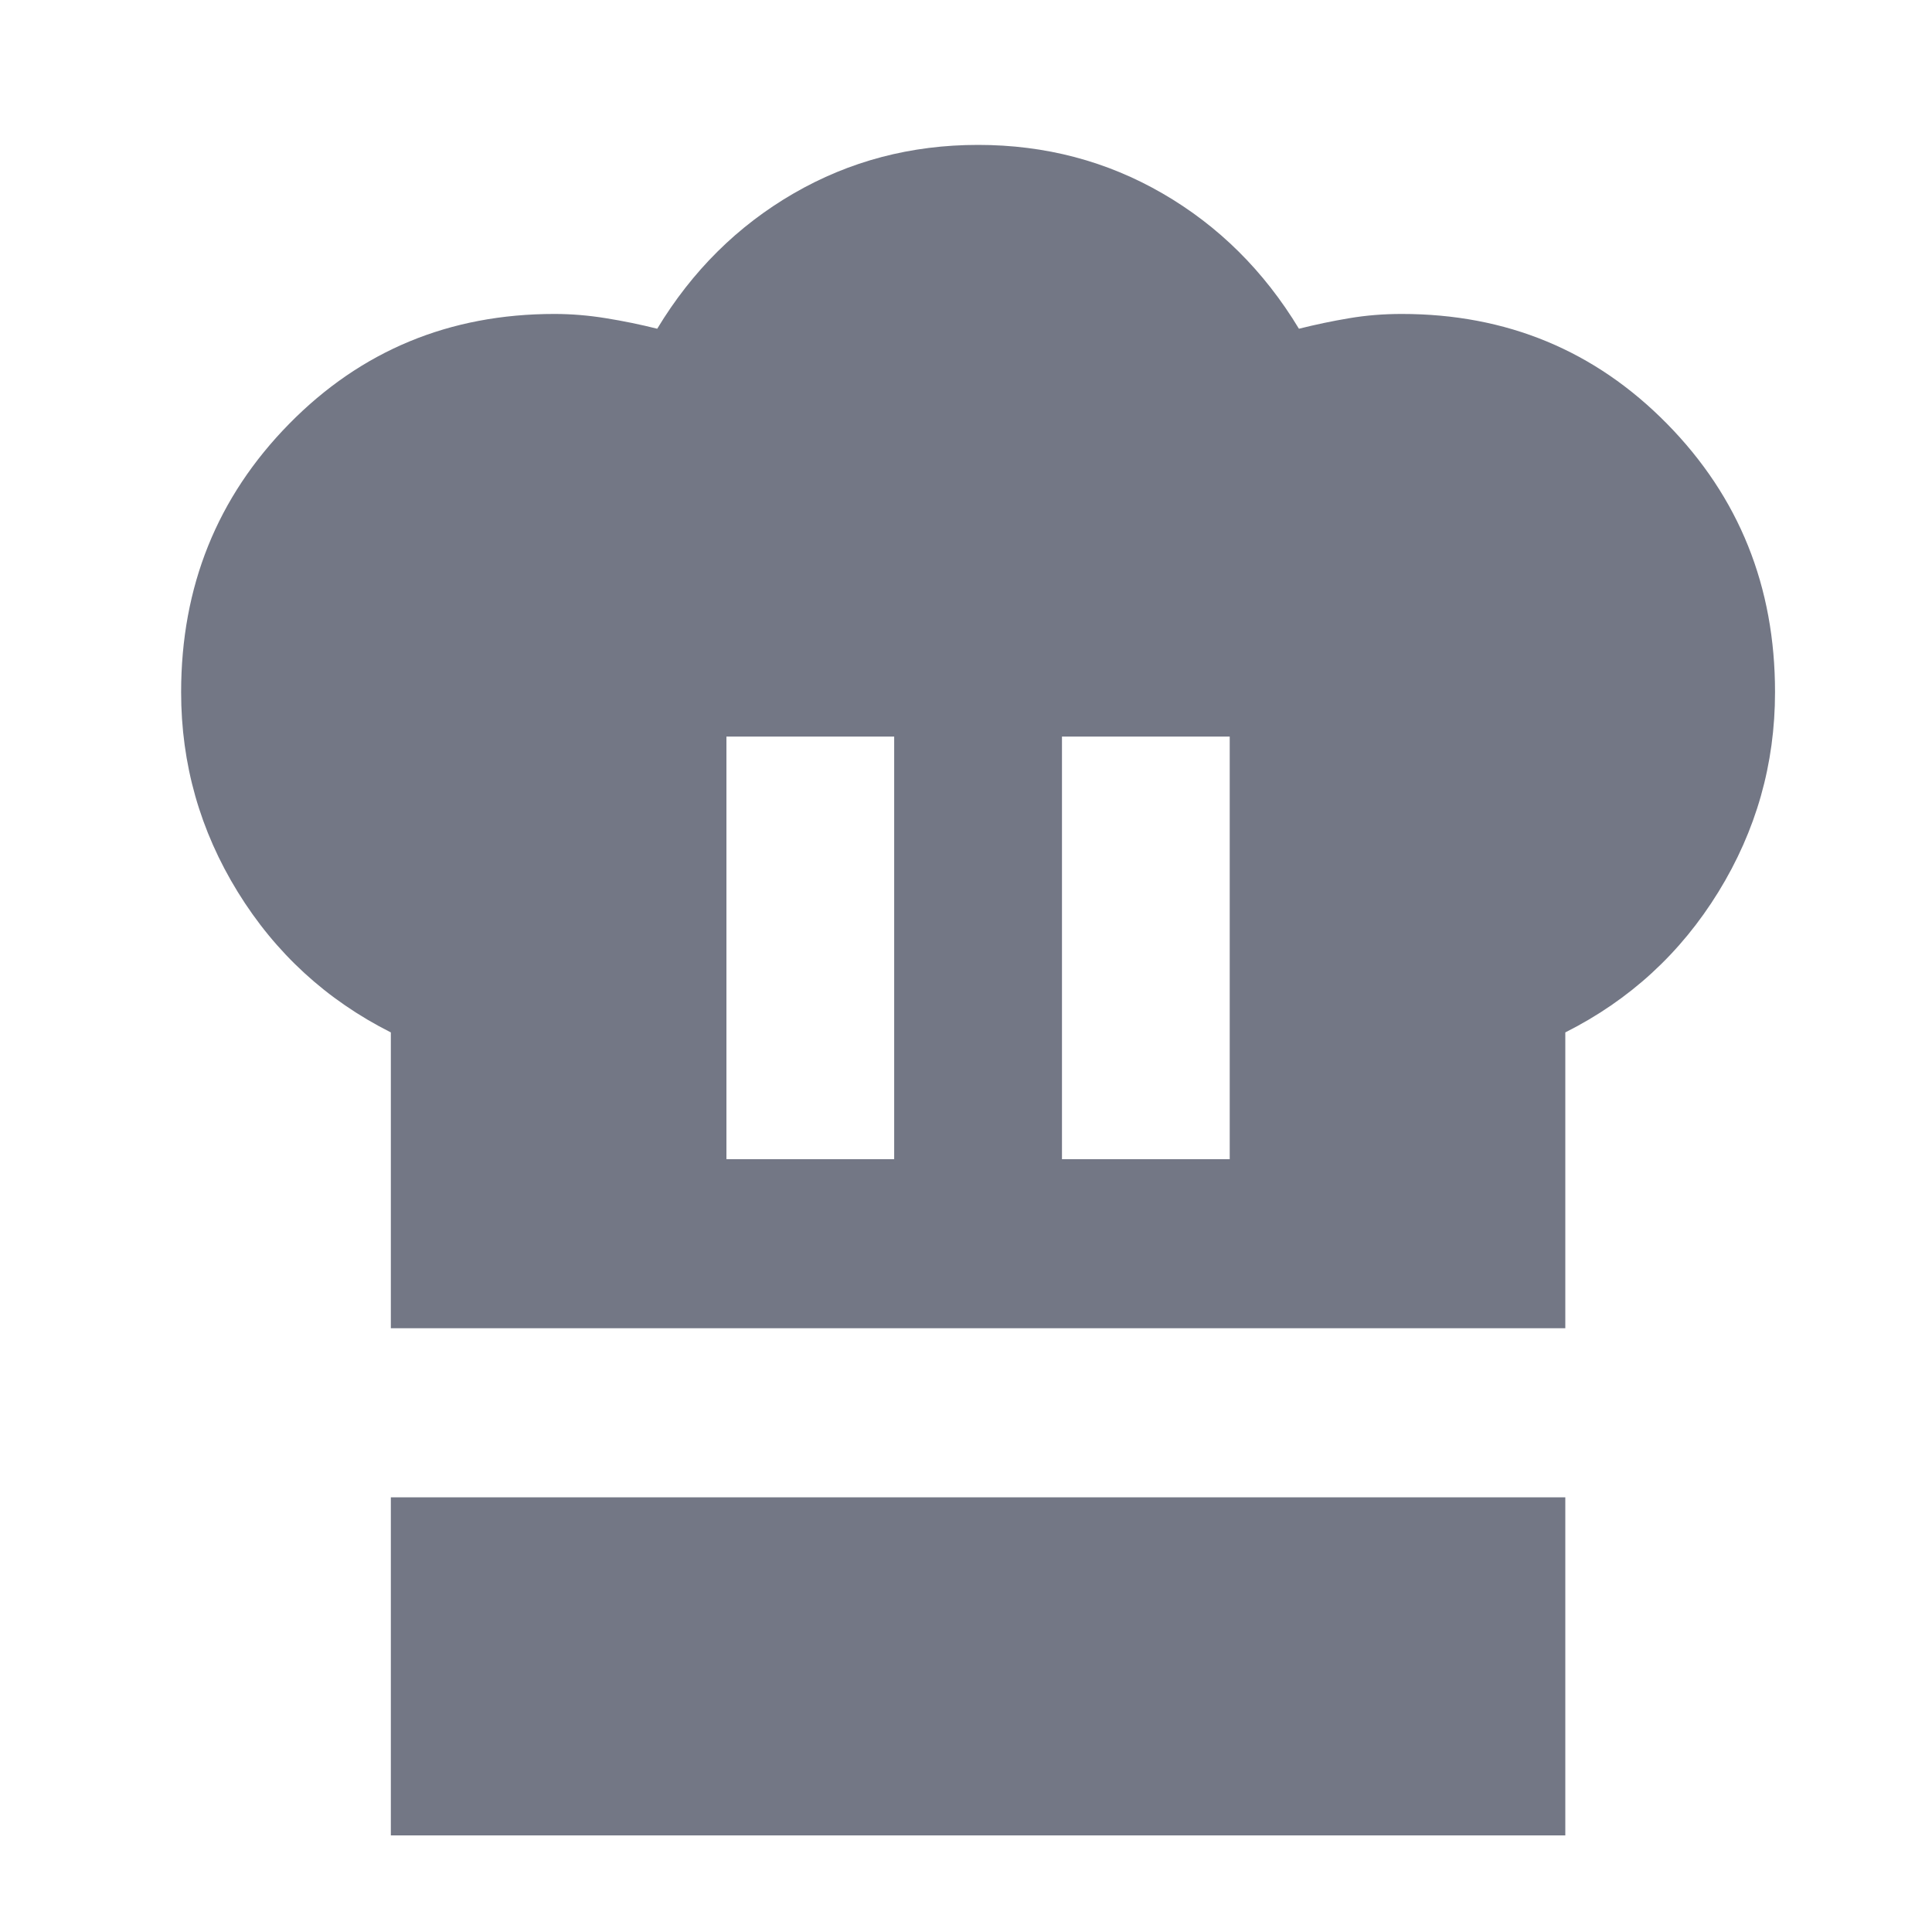
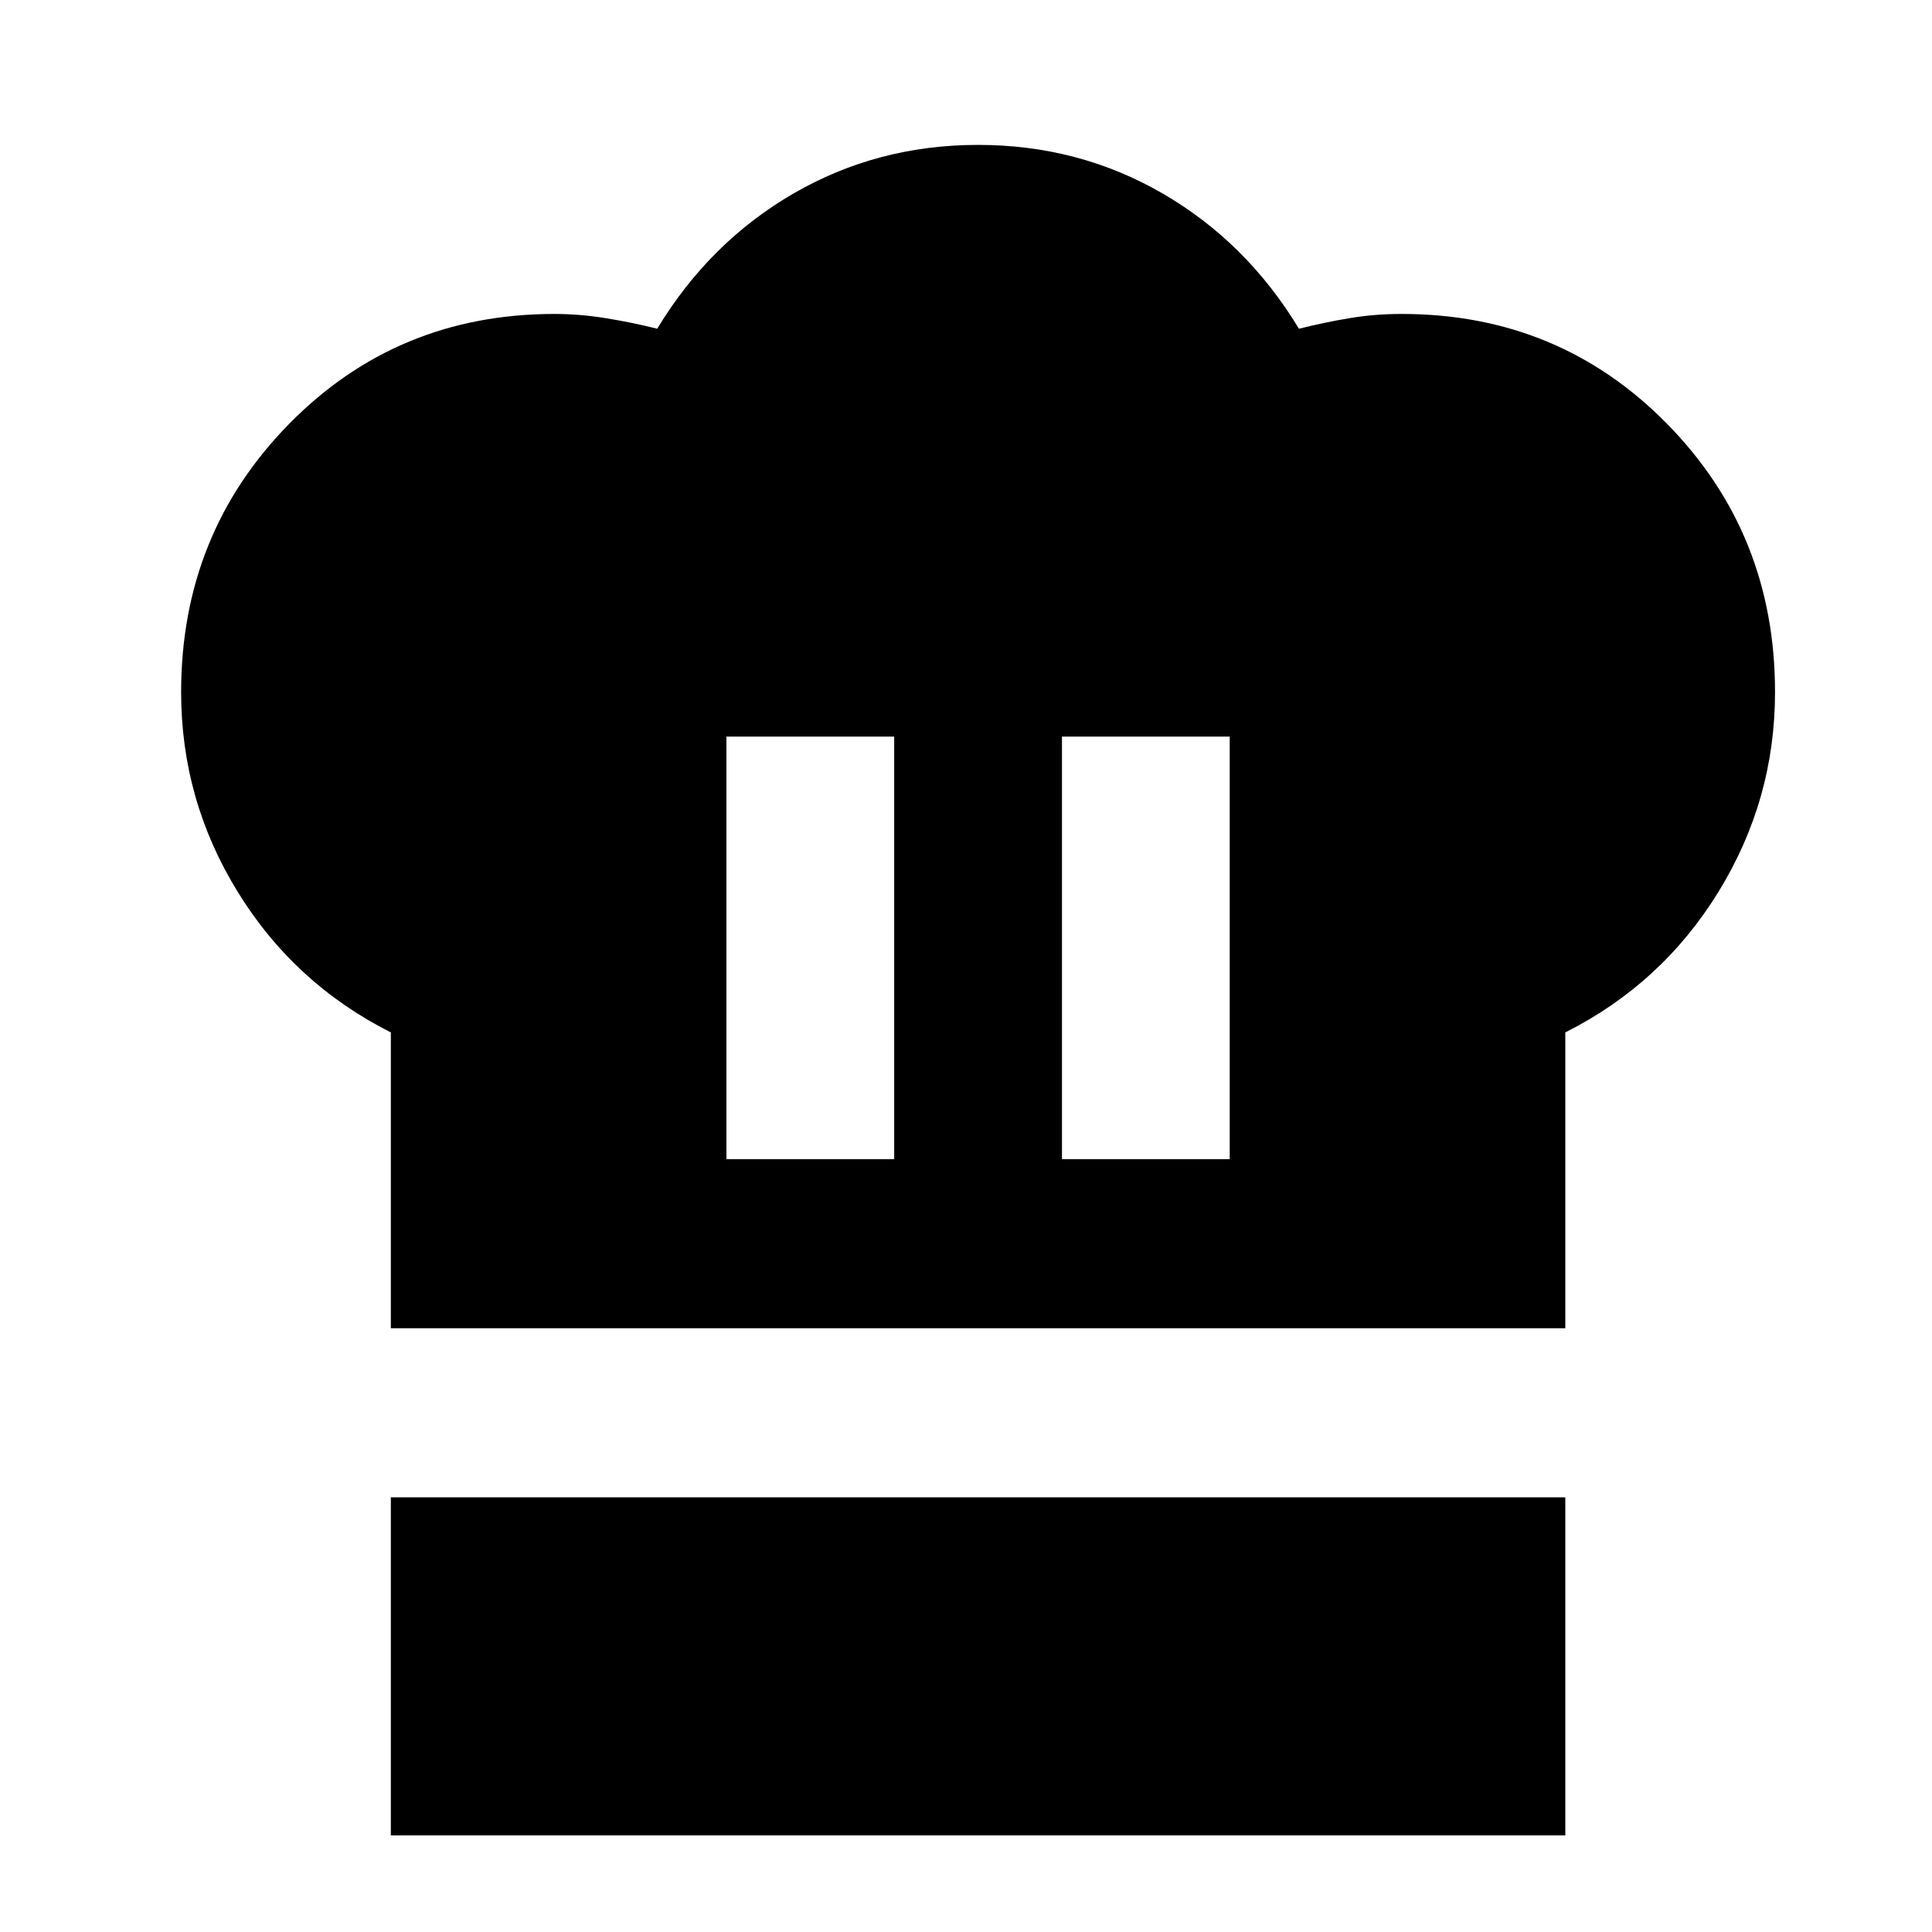
<svg xmlns="http://www.w3.org/2000/svg" preserveAspectRatio="none" overflow="visible" style="display: block;" width="40" height="40" viewBox="0 0 40 40" fill="none">
  <g id="material-symbols:chef-hat">
-     <path id="Vector" d="M15.04 24H18.513V15.25H15.04V24ZM8.092 27.5V21.375C6.761 20.704 5.704 19.735 4.922 18.466C4.141 17.198 3.75 15.82 3.75 14.331C3.75 12.144 4.496 10.292 5.987 8.775C7.478 7.258 9.309 6.5 11.479 6.5C11.826 6.5 12.181 6.529 12.544 6.588C12.906 6.646 13.26 6.719 13.607 6.806C14.33 5.61 15.271 4.677 16.429 4.006C17.587 3.335 18.86 3 20.25 3C21.64 3 22.913 3.335 24.071 4.006C25.229 4.677 26.17 5.61 26.893 6.806C27.241 6.719 27.588 6.646 27.936 6.588C28.283 6.529 28.645 6.5 29.021 6.5C31.192 6.5 33.023 7.258 34.515 8.775C36.006 10.292 36.751 12.144 36.75 14.331C36.75 15.819 36.359 17.197 35.578 18.466C34.796 19.736 33.739 20.705 32.408 21.375V27.5H8.092ZM21.987 24H25.46V15.25H21.987V24ZM8.092 38V31H32.408V38H8.092Z" fill="#737785" />
+     <path id="Vector" d="M15.04 24H18.513V15.25H15.04V24ZM8.092 27.5V21.375C6.761 20.704 5.704 19.735 4.922 18.466C4.141 17.198 3.75 15.82 3.75 14.331C3.75 12.144 4.496 10.292 5.987 8.775C7.478 7.258 9.309 6.5 11.479 6.5C11.826 6.5 12.181 6.529 12.544 6.588C12.906 6.646 13.26 6.719 13.607 6.806C14.33 5.61 15.271 4.677 16.429 4.006C17.587 3.335 18.86 3 20.25 3C21.64 3 22.913 3.335 24.071 4.006C25.229 4.677 26.17 5.61 26.893 6.806C27.241 6.719 27.588 6.646 27.936 6.588C28.283 6.529 28.645 6.5 29.021 6.5C31.192 6.5 33.023 7.258 34.515 8.775C36.006 10.292 36.751 12.144 36.75 14.331C36.75 15.819 36.359 17.197 35.578 18.466C34.796 19.736 33.739 20.705 32.408 21.375V27.5H8.092ZM21.987 24H25.46V15.25H21.987V24ZM8.092 38V31H32.408V38H8.092Z" fill="currentColor" />
  </g>
</svg>
